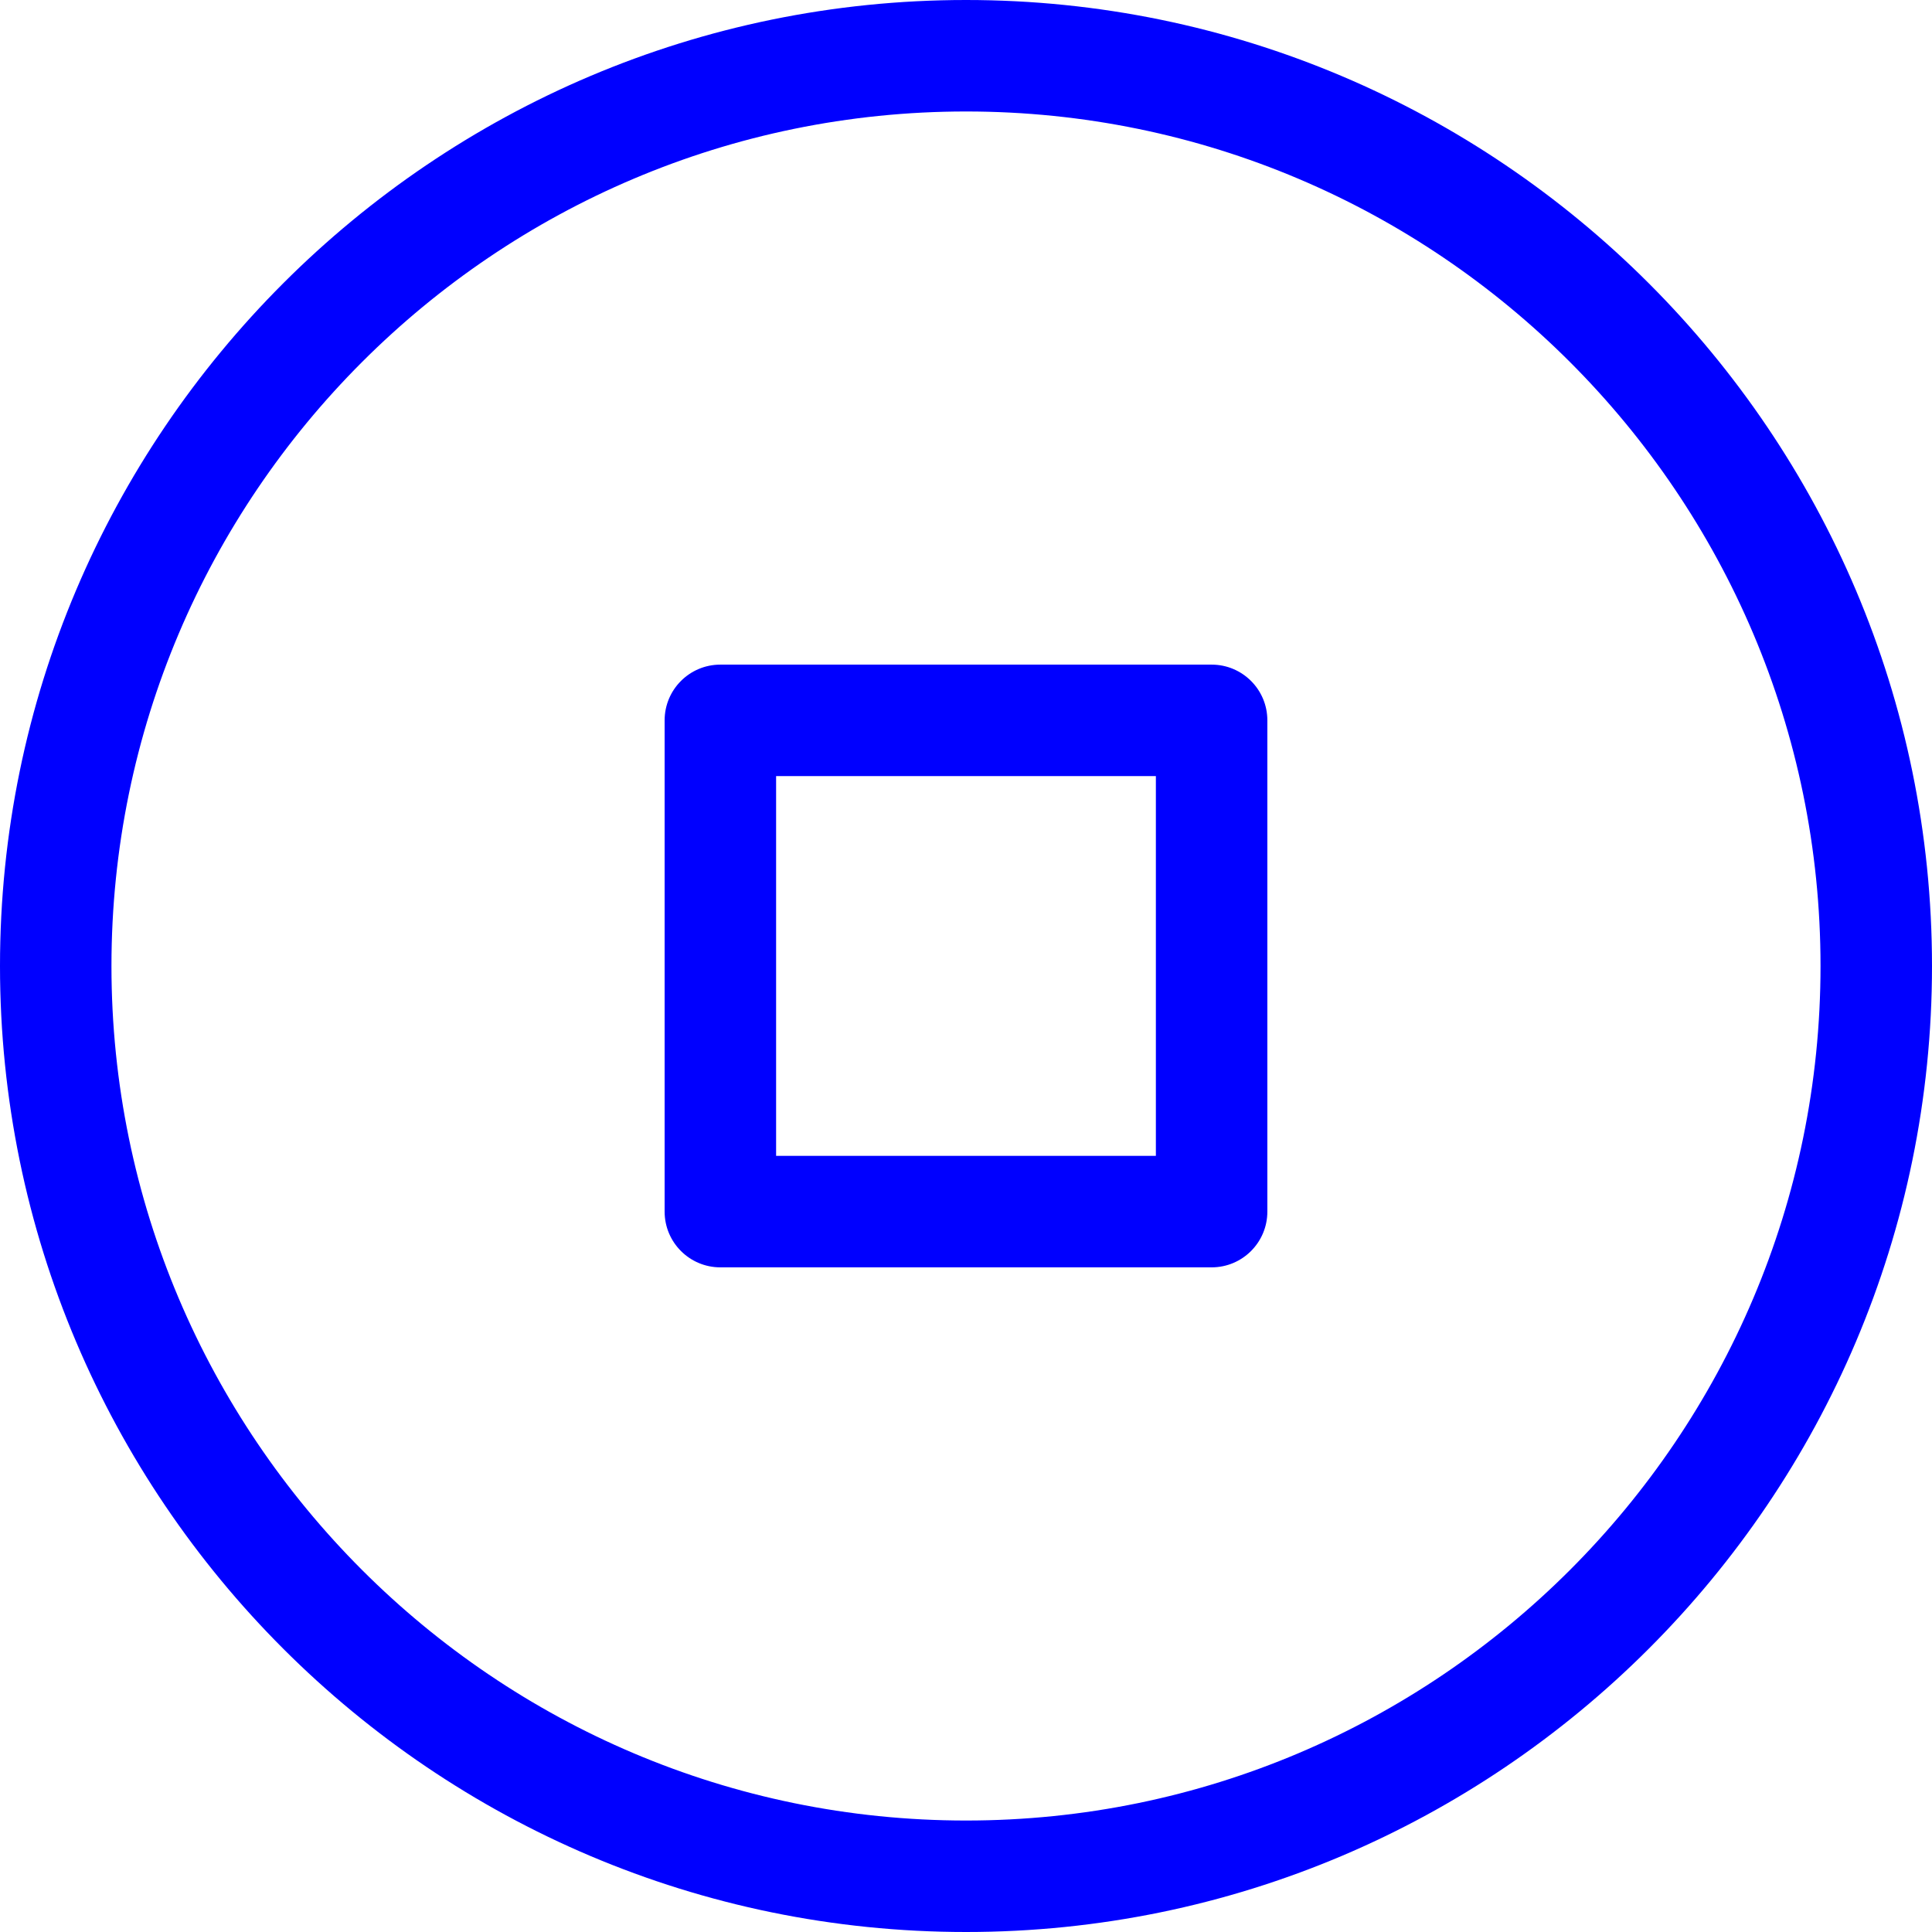
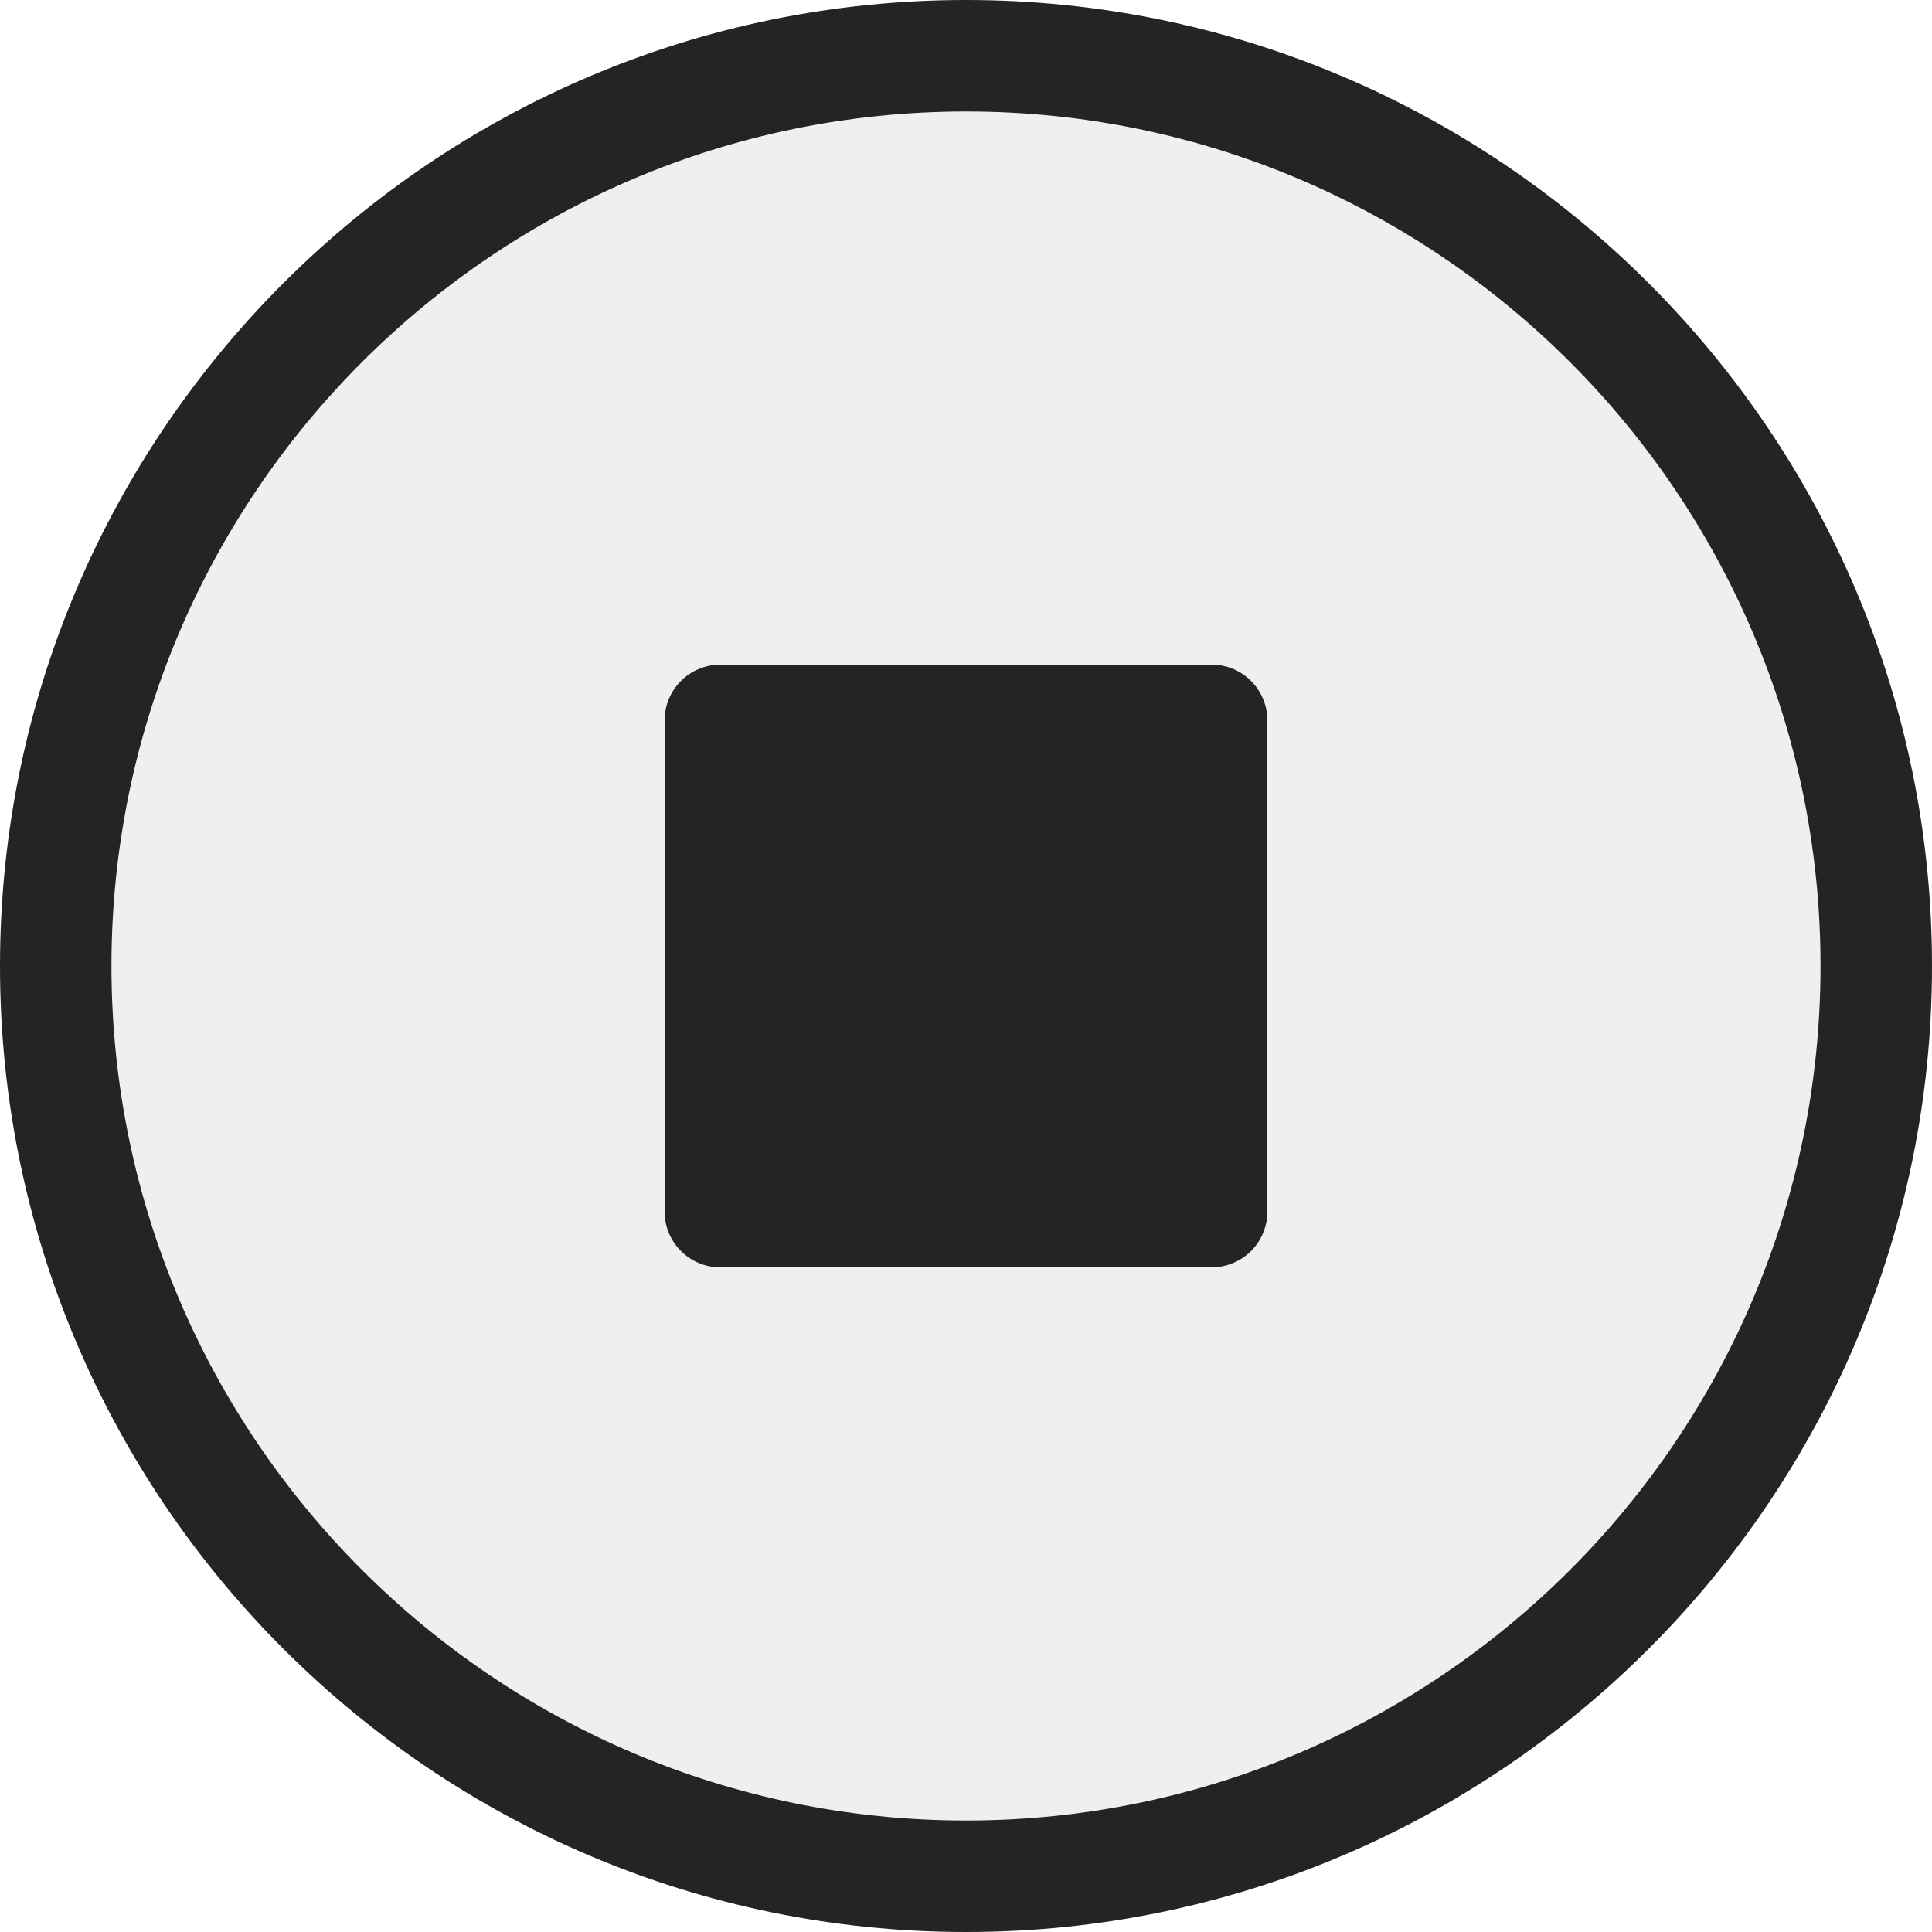
<svg xmlns="http://www.w3.org/2000/svg" version="1.1" id="Layer_1" x="0px" y="0px" width="100px" height="100px" viewBox="0 0 100 100" enable-background="new 0 0 100 100" xml:space="preserve">
  <defs id="defs15" />
-   <g id="g3" style="fill:#0000ff">
-     <g id="g5" style="fill:#0000ff">
-       <path fill="#000000" d="M50.002,0C22.429,0,0,22.429,0,50s22.43,50,50.003,50C77.57,100,100,77.57,100,50S77.57,0,50.002,0z     M50.002,94.23C25.612,94.23,5.769,74.39,5.769,50c0-24.389,19.843-44.23,44.233-44.23S94.23,25.611,94.23,50    C94.23,74.39,74.393,94.23,50.002,94.23z" id="path7" style="fill:#0000ff" />
+   <path style="fill:#efefef;fill-opacity:1;stroke:none" id="path2987-1" d="m -20.684,51.752 a 41.947,43.295 0 1 1 -0.162,-1.224" transform="matrix(1.132129,0,0,1.083037,120.7313,-11.81507)" />
+   <g id="g2987">
+     <g style="fill:#242424;fill-opacity:1" id="g3">
+       <g style="fill:#242424;fill-opacity:1" id="g5">
+         <path style="fill:#242424;fill-opacity:1" id="path7" d="M 50.002,0 C 22.429,0 0,22.429 0,50 0,77.571 22.43,100 50.003,100 77.57,100 100,77.57 100,50 100,22.43 77.57,0 50.002,0 z m 0,94.23 C 25.612,94.23 5.769,74.39 5.769,50 5.769,25.611 25.612,5.77 50.002,5.77 74.392,5.77 94.23,25.611 94.23,50 c 0,24.39 -19.837,44.23 -44.228,44.23 z" />
+       </g>
+       <g style="fill:#242424;fill-opacity:1" id="g9">
+         <path style="fill:#242424;fill-opacity:1" id="path11" d="M 62.713,34.401 H 37.286 c -1.594,0 -2.885,1.292 -2.885,2.885 v 25.427 c 0,1.592 1.291,2.885 2.885,2.885 h 25.427 c 1.595,0 2.885,-1.293 2.885,-2.885 V 37.286 c 0,-1.593 -1.29,-2.885 -2.885,-2.885 z M 59.828,59.828 H 40.171 V 40.171 h 19.657 v 19.657 z" />
+       </g>
    </g>
-     <g id="g9" style="fill:#0000ff">
-       <path fill="#000000" d="M62.713,34.401H37.286c-1.594,0-2.885,1.292-2.885,2.885v25.427c0,1.592,1.291,2.885,2.885,2.885h25.427    c1.595,0,2.885-1.293,2.885-2.885V37.286C65.598,35.693,64.308,34.401,62.713,34.401z M59.828,59.828H40.171V40.171h19.657V59.828    z" id="path11" style="fill:#0000ff" />
-     </g>
+     <rect y="38.347" x="36.864" height="23.623" width="25.405" id="rect3754" style="fill:#242424;fill-opacity:1;stroke:none" />
  </g>
</svg>
